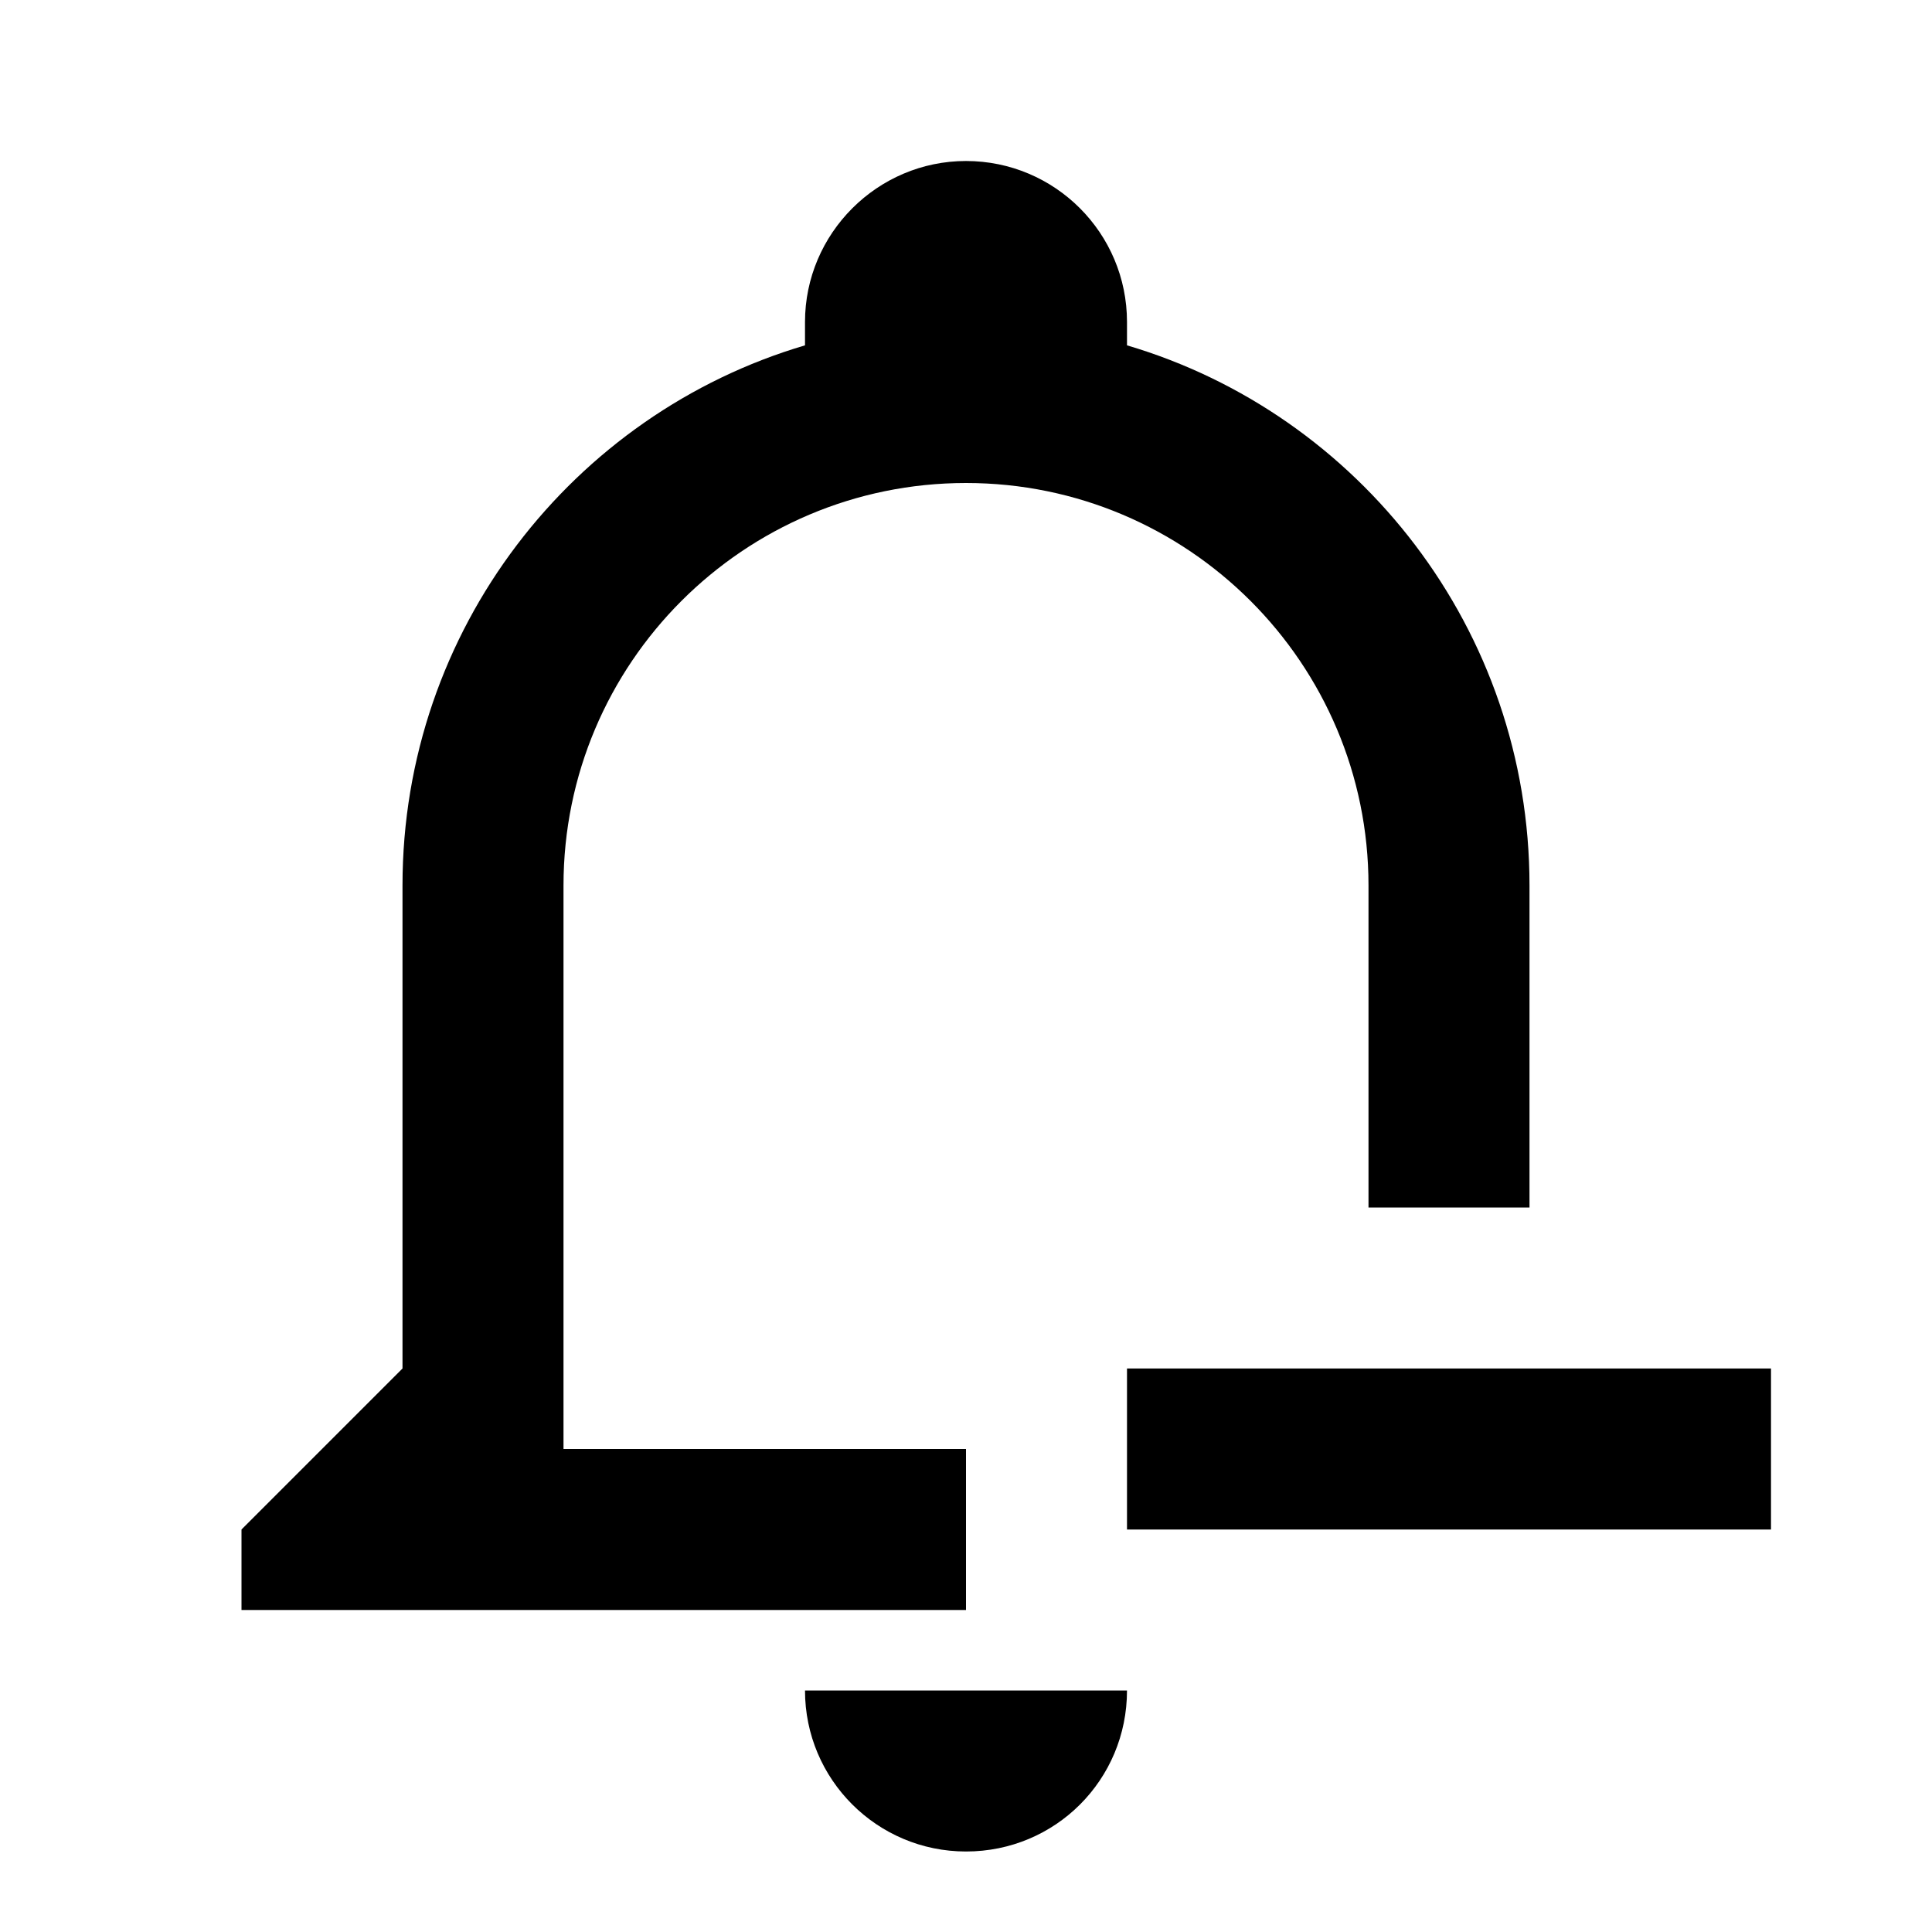
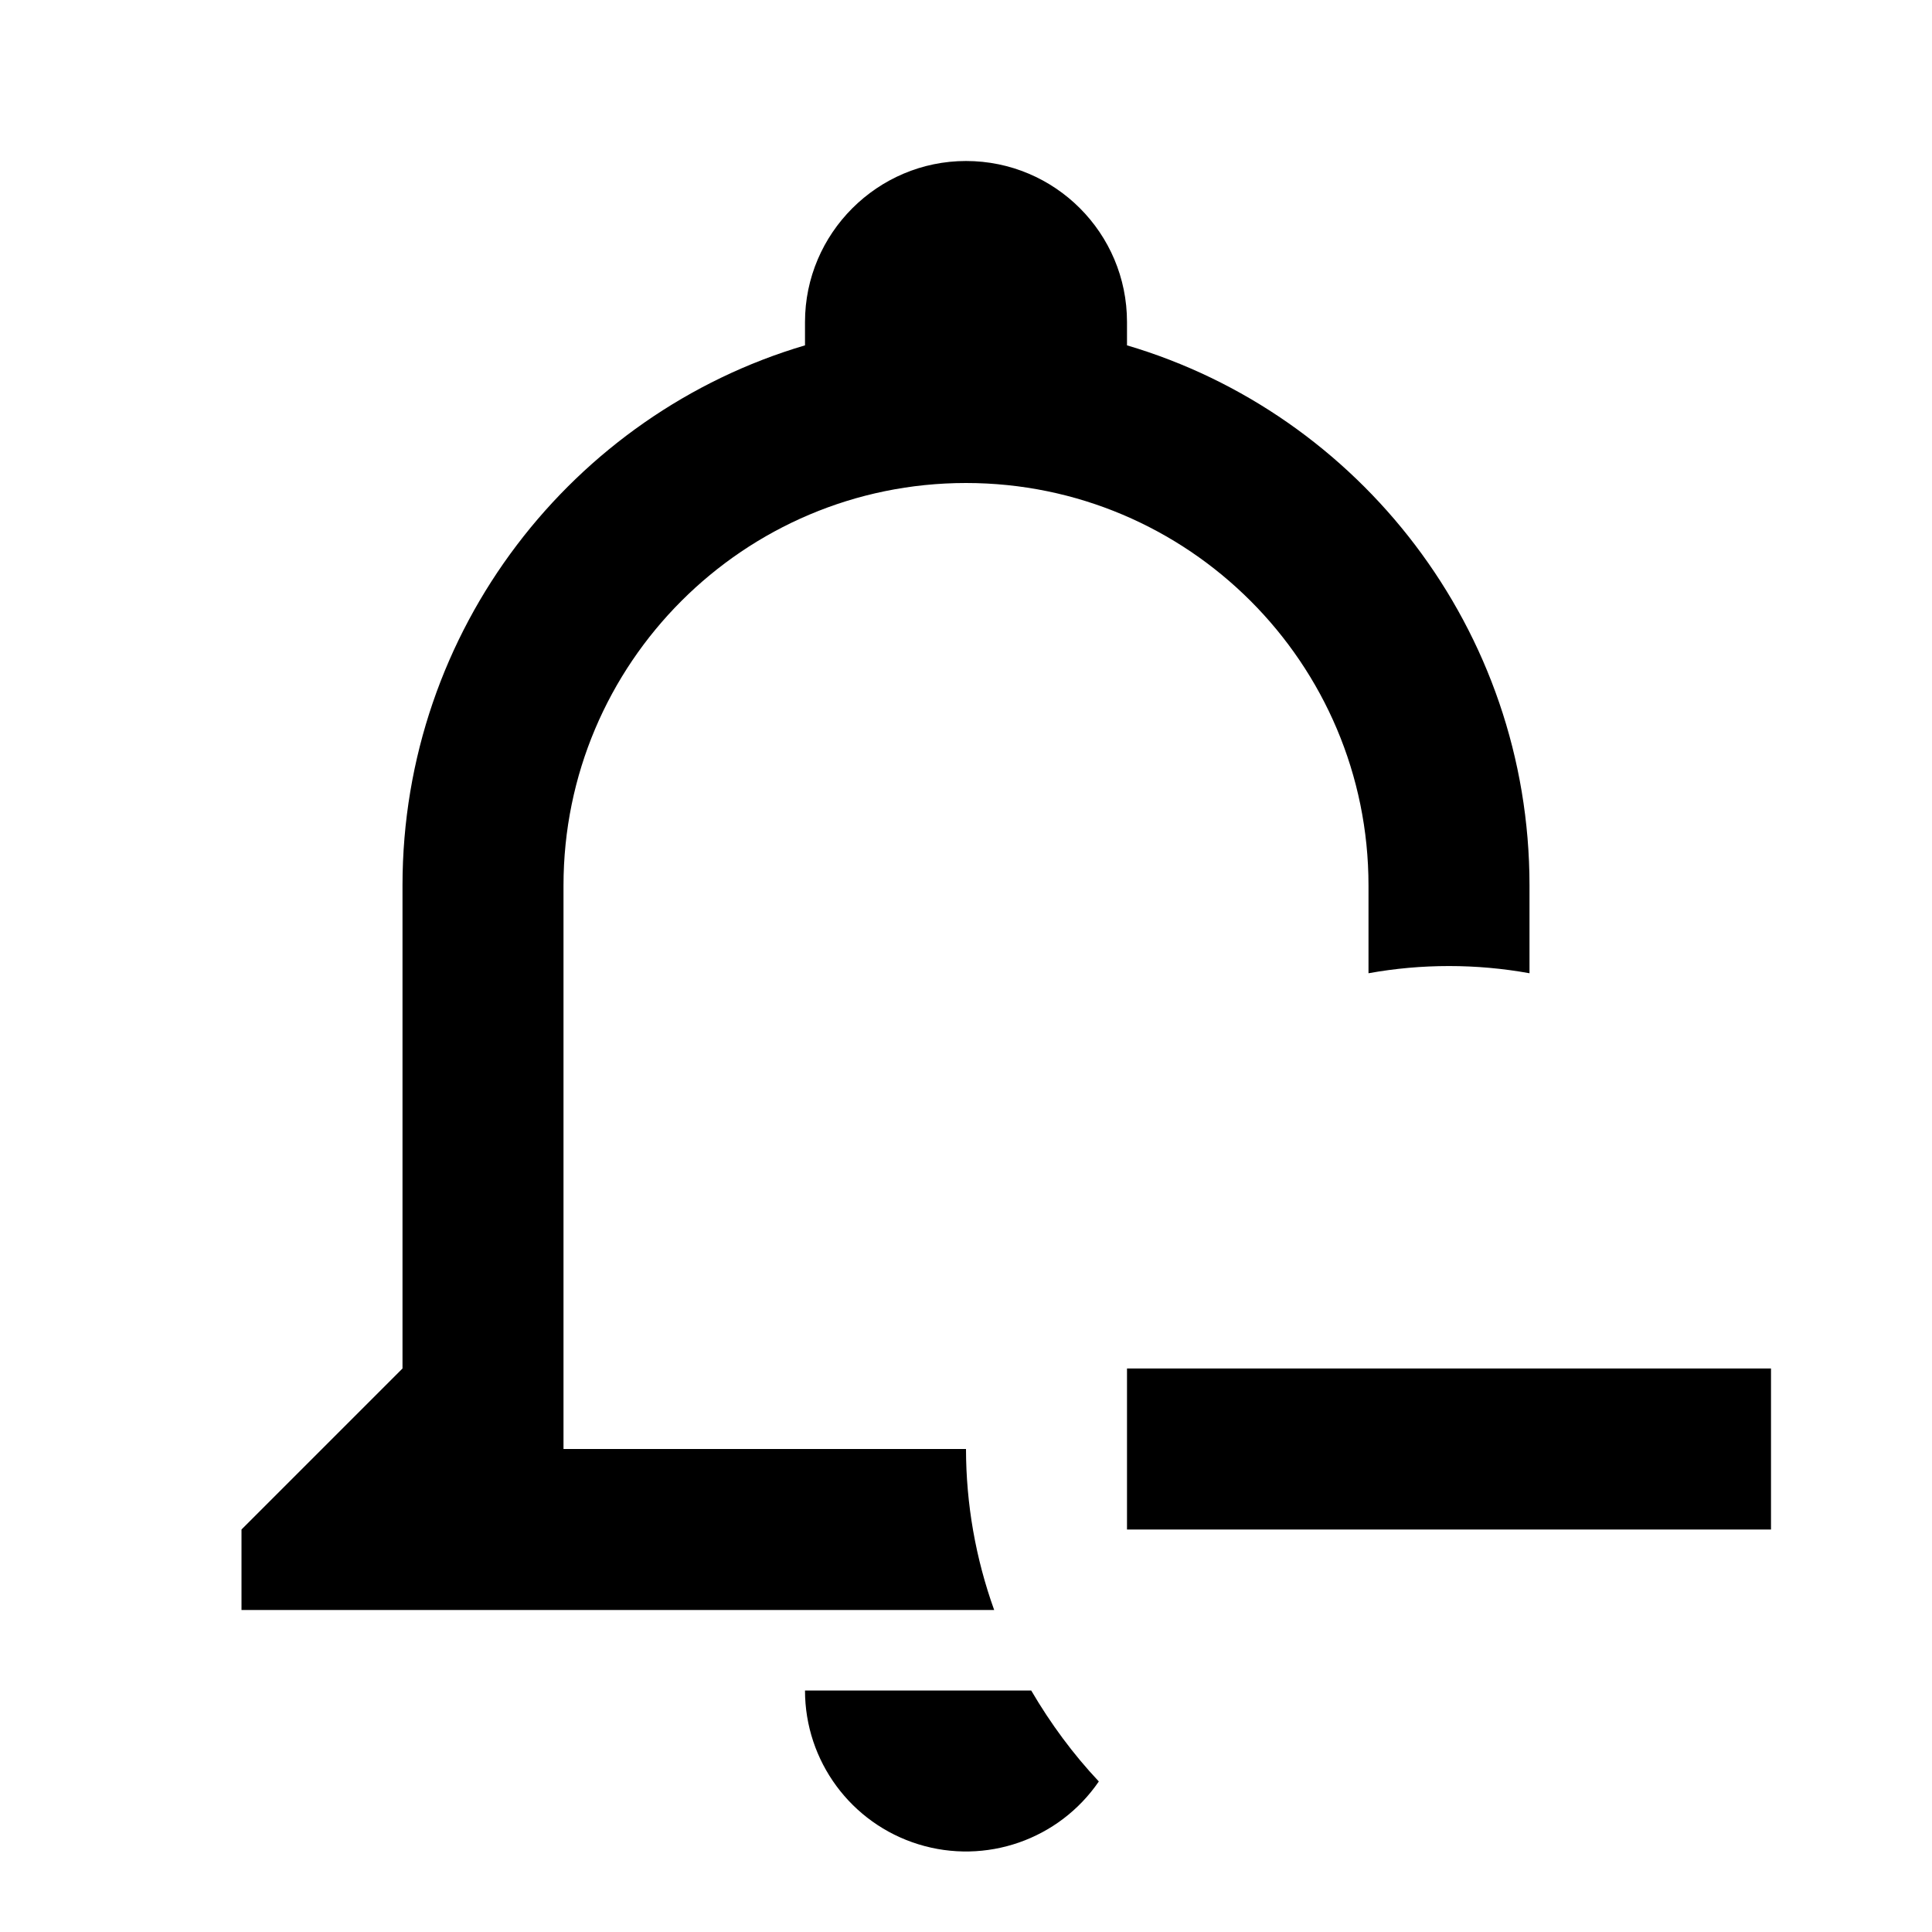
<svg xmlns="http://www.w3.org/2000/svg" viewBox="0 0 24 24">
-   <path d="M12 2c-1.1 0-2 .9-2 2v.29C7.12 5.14 5 7.82 5 11v6l-2 2v1h9v-2H7v-7c0-2.76 2.24-5 5-5s5 2.24 5 5v4h2v-4c0-3.18-2.12-5.86-5-6.71V4a2 2 0 00-2-2m2 15v2h8v-2m-12 4a2 2 0 002 2c1.11 0 2-.89 2-2h-2z" />
+   <path d="M12 2c-1.1 0-2 .9-2 2v.29C7.12 5.14 5 7.82 5 11v6l-2 2v1h9.35a5.93 5.93 0 01-.35-2H7v-7c0-2.76 2.24-5 5-5s5 2.24 5 5v1.09a5.634 5.634 0 012 0V11c0-3.18-2.12-5.86-5-6.71V4a2 2 0 00-2-2m2 15v2h8v-2m-12 4a2 2 0 003.65 1.13c-.32-.34-.6-.72-.84-1.13H10z" />
</svg>
